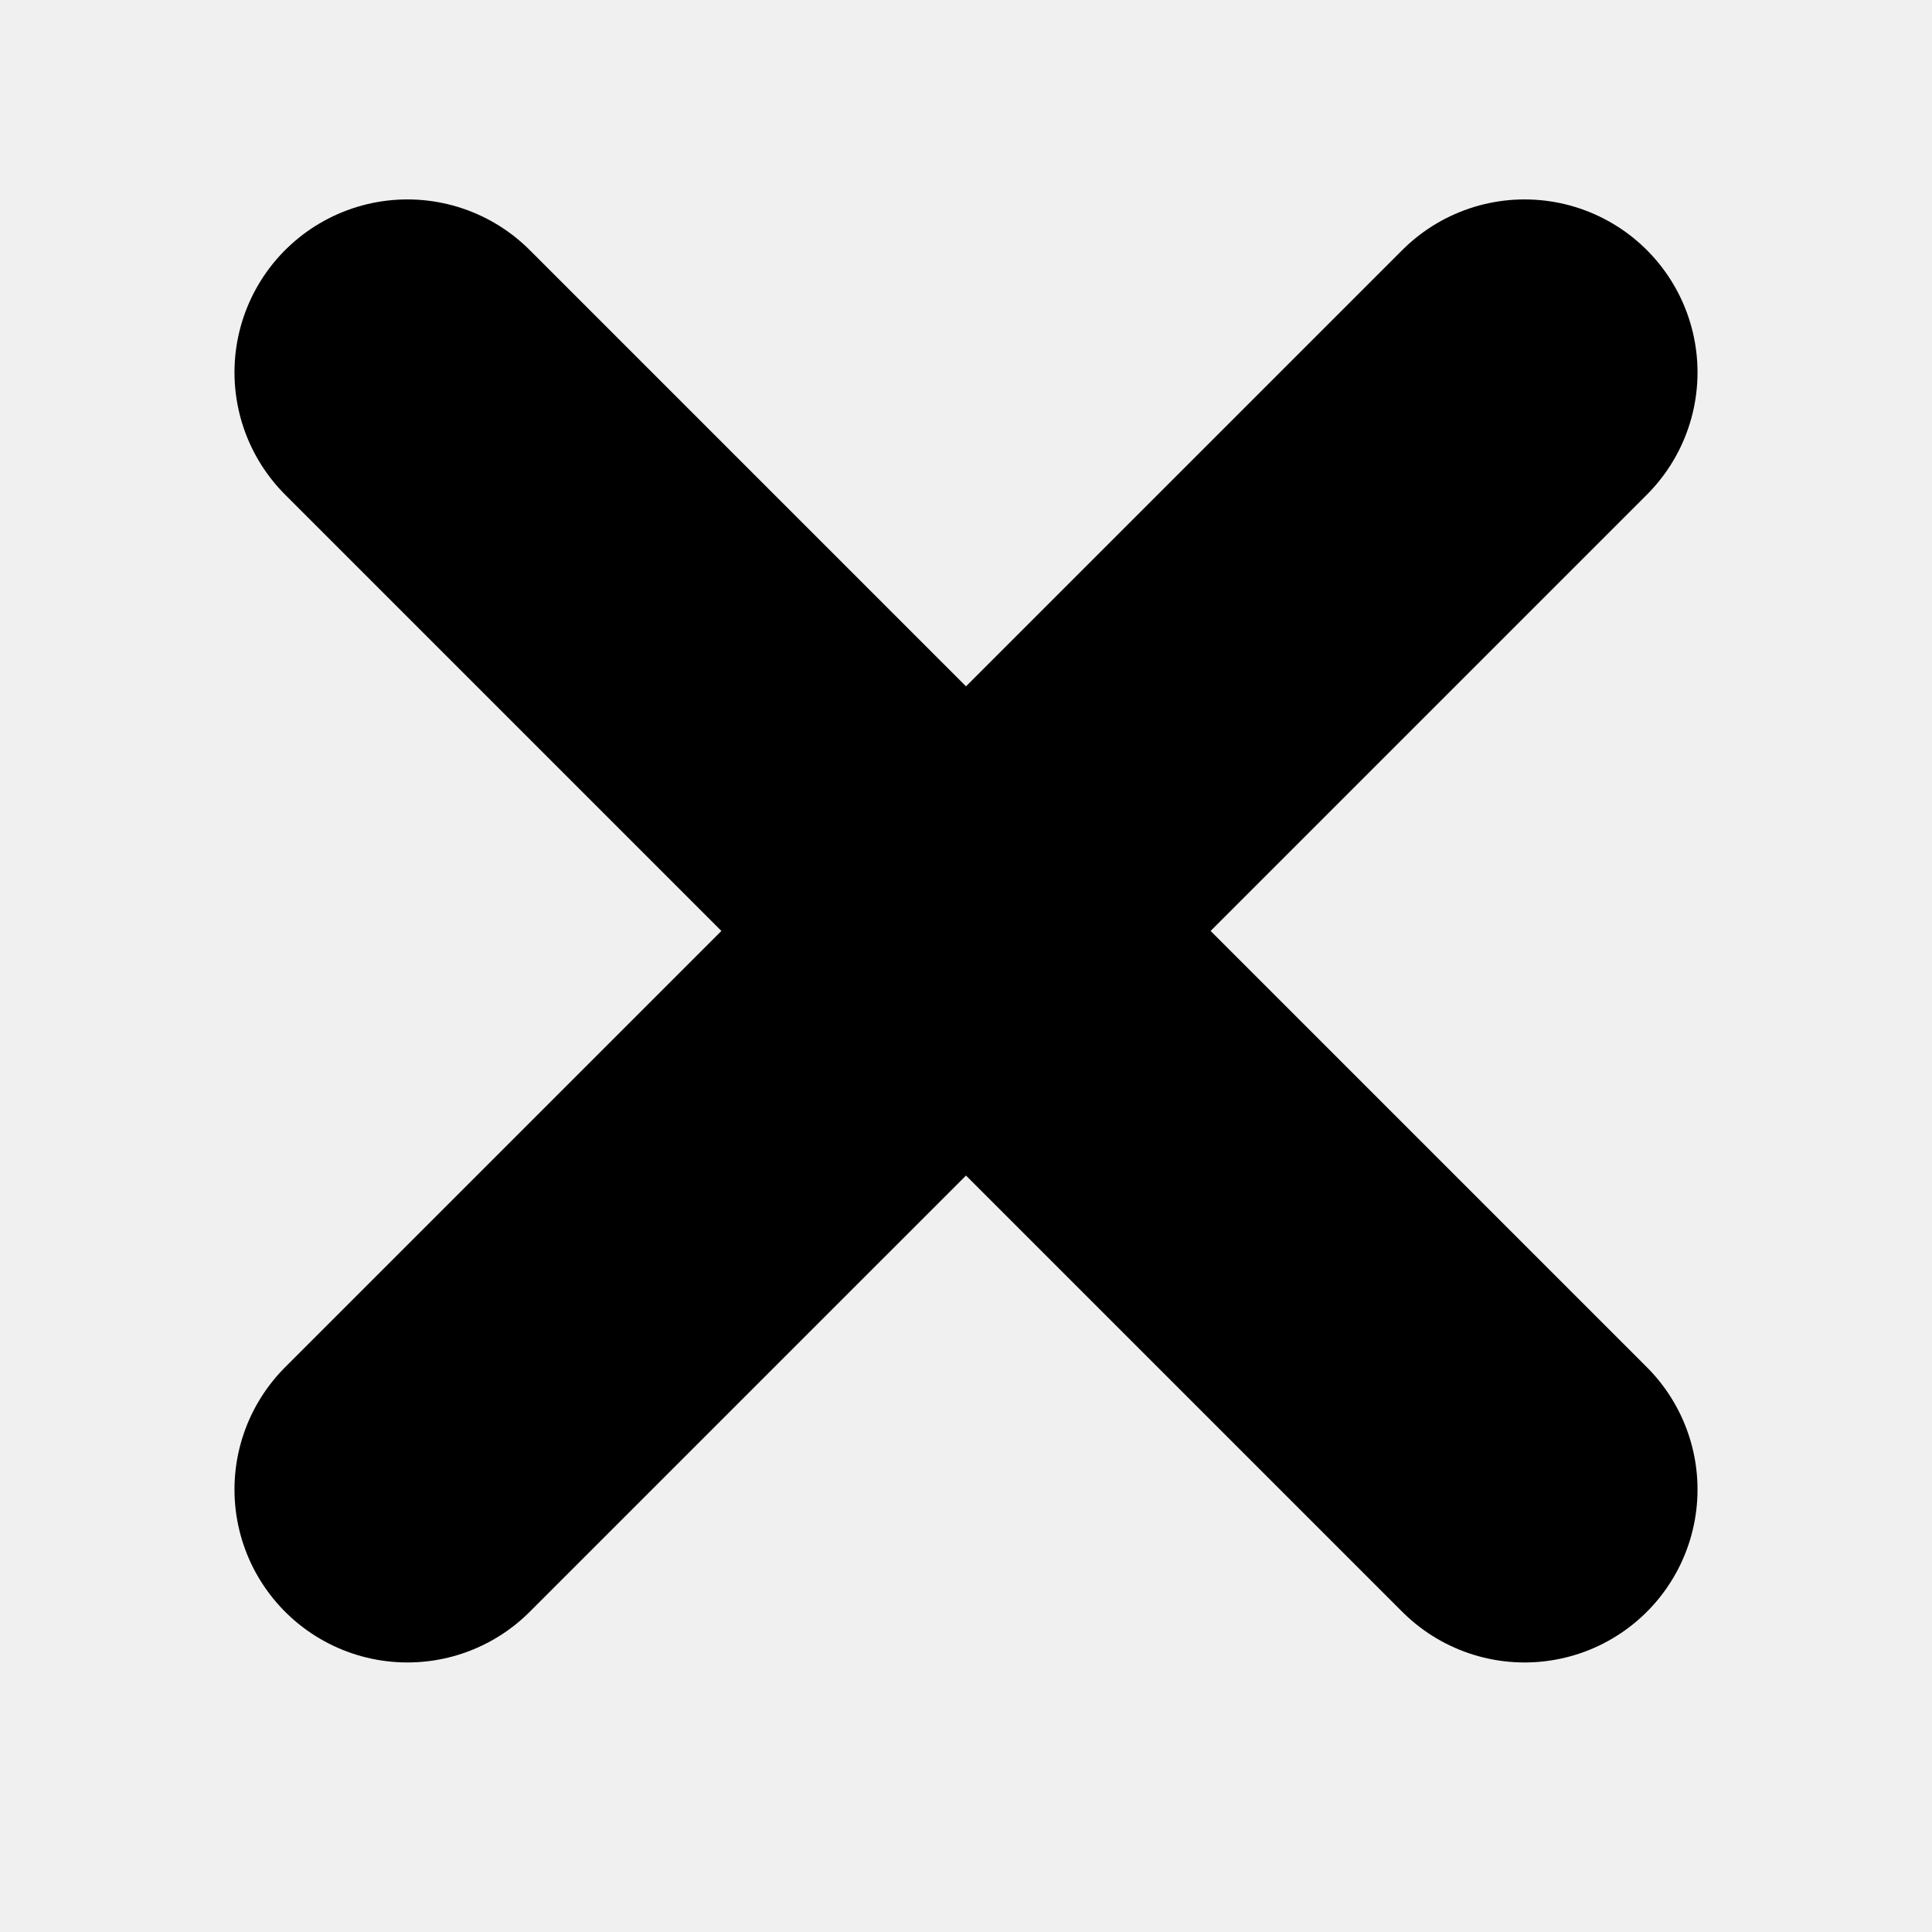
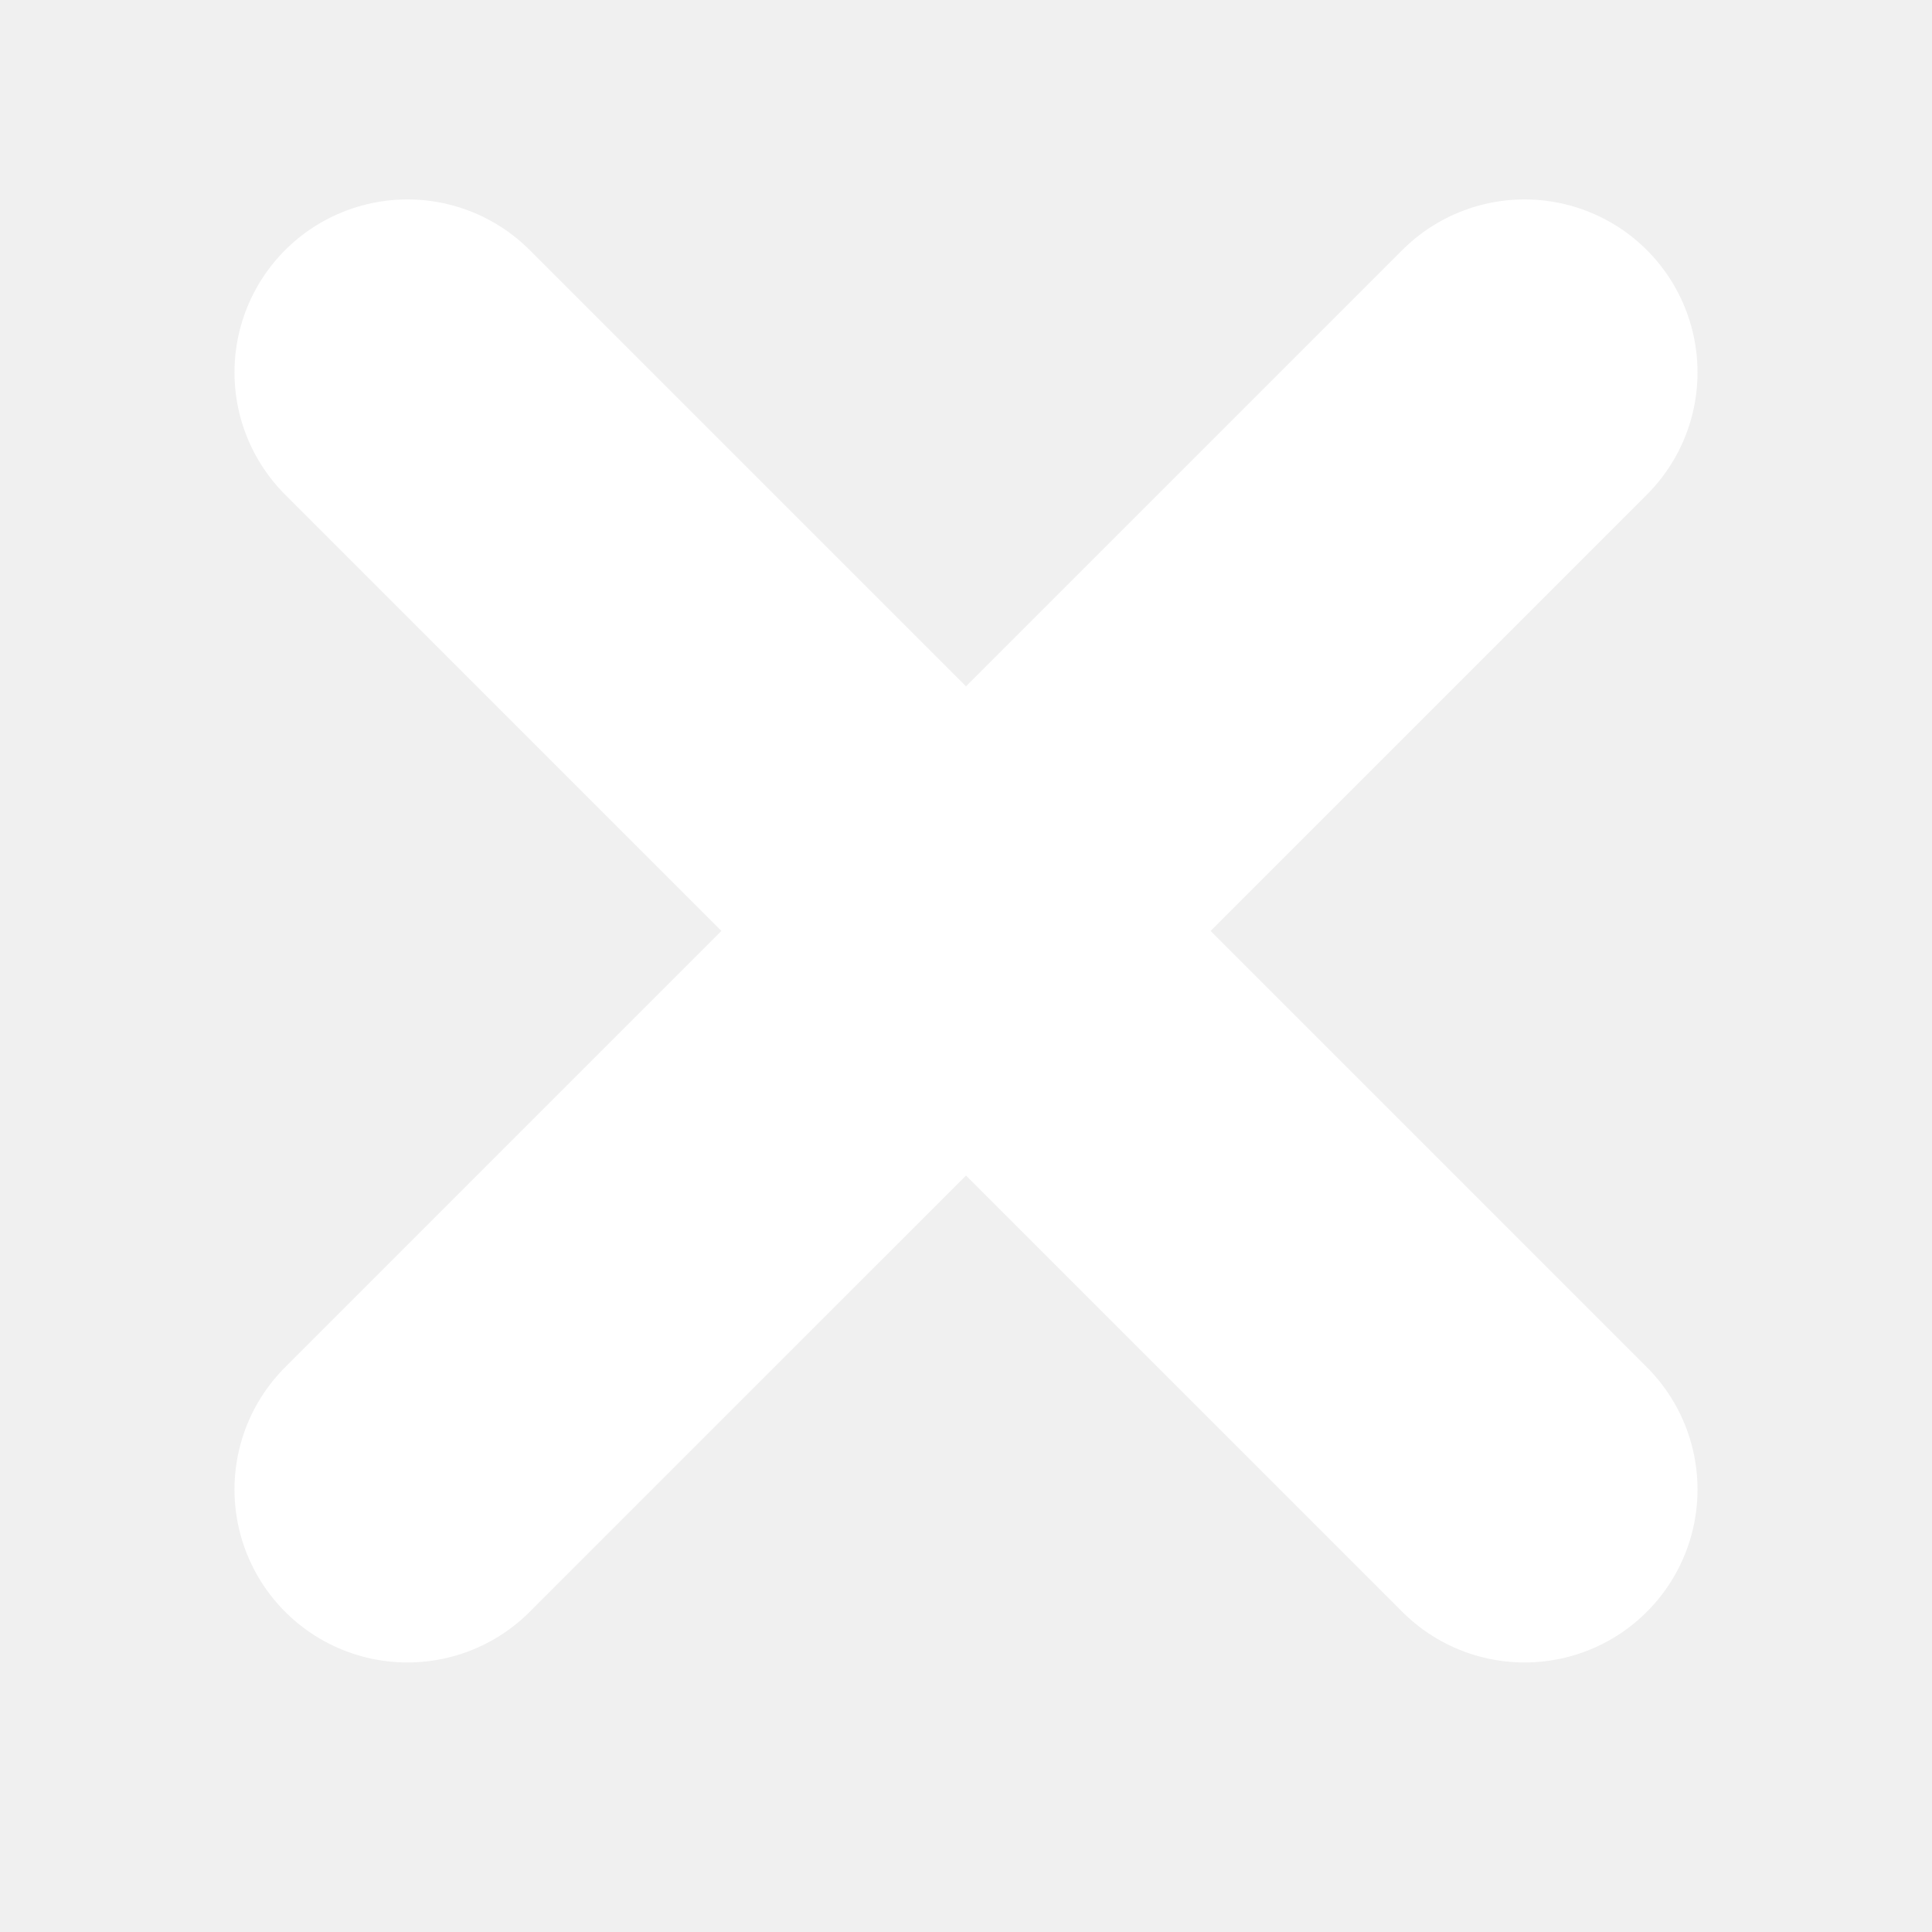
<svg xmlns="http://www.w3.org/2000/svg" width="100%" height="100%" viewBox="0 0 512 512" version="1.1" xml:space="preserve" style="fill-rule:evenodd;clip-rule:evenodd;stroke-linecap:round;stroke-linejoin:round;stroke-miterlimit:1.5;">
  <g transform="matrix(1,0,0,1,-1.2816,39.0889)">
-     <path d="M109.257,59.594L405.307,355.645" style="fill:none;stroke:black;stroke-width:91.67px;" />
+     <path d="M109.257,59.594L405.307,355.645" style="fill:none;stroke:white;stroke-width:91.67px;" />
  </g>
  <g transform="matrix(6.12323e-17,-1,1,6.12323e-17,48.3805,503.99)">
-     <path d="M109.257,59.594L405.307,355.645" style="fill:none;stroke:black;stroke-width:91.67px;" />
+     <path d="M109.257,59.594L405.307,355.645" style="fill:none;stroke:white;stroke-width:91.67px;" />
  </g>
</svg>
